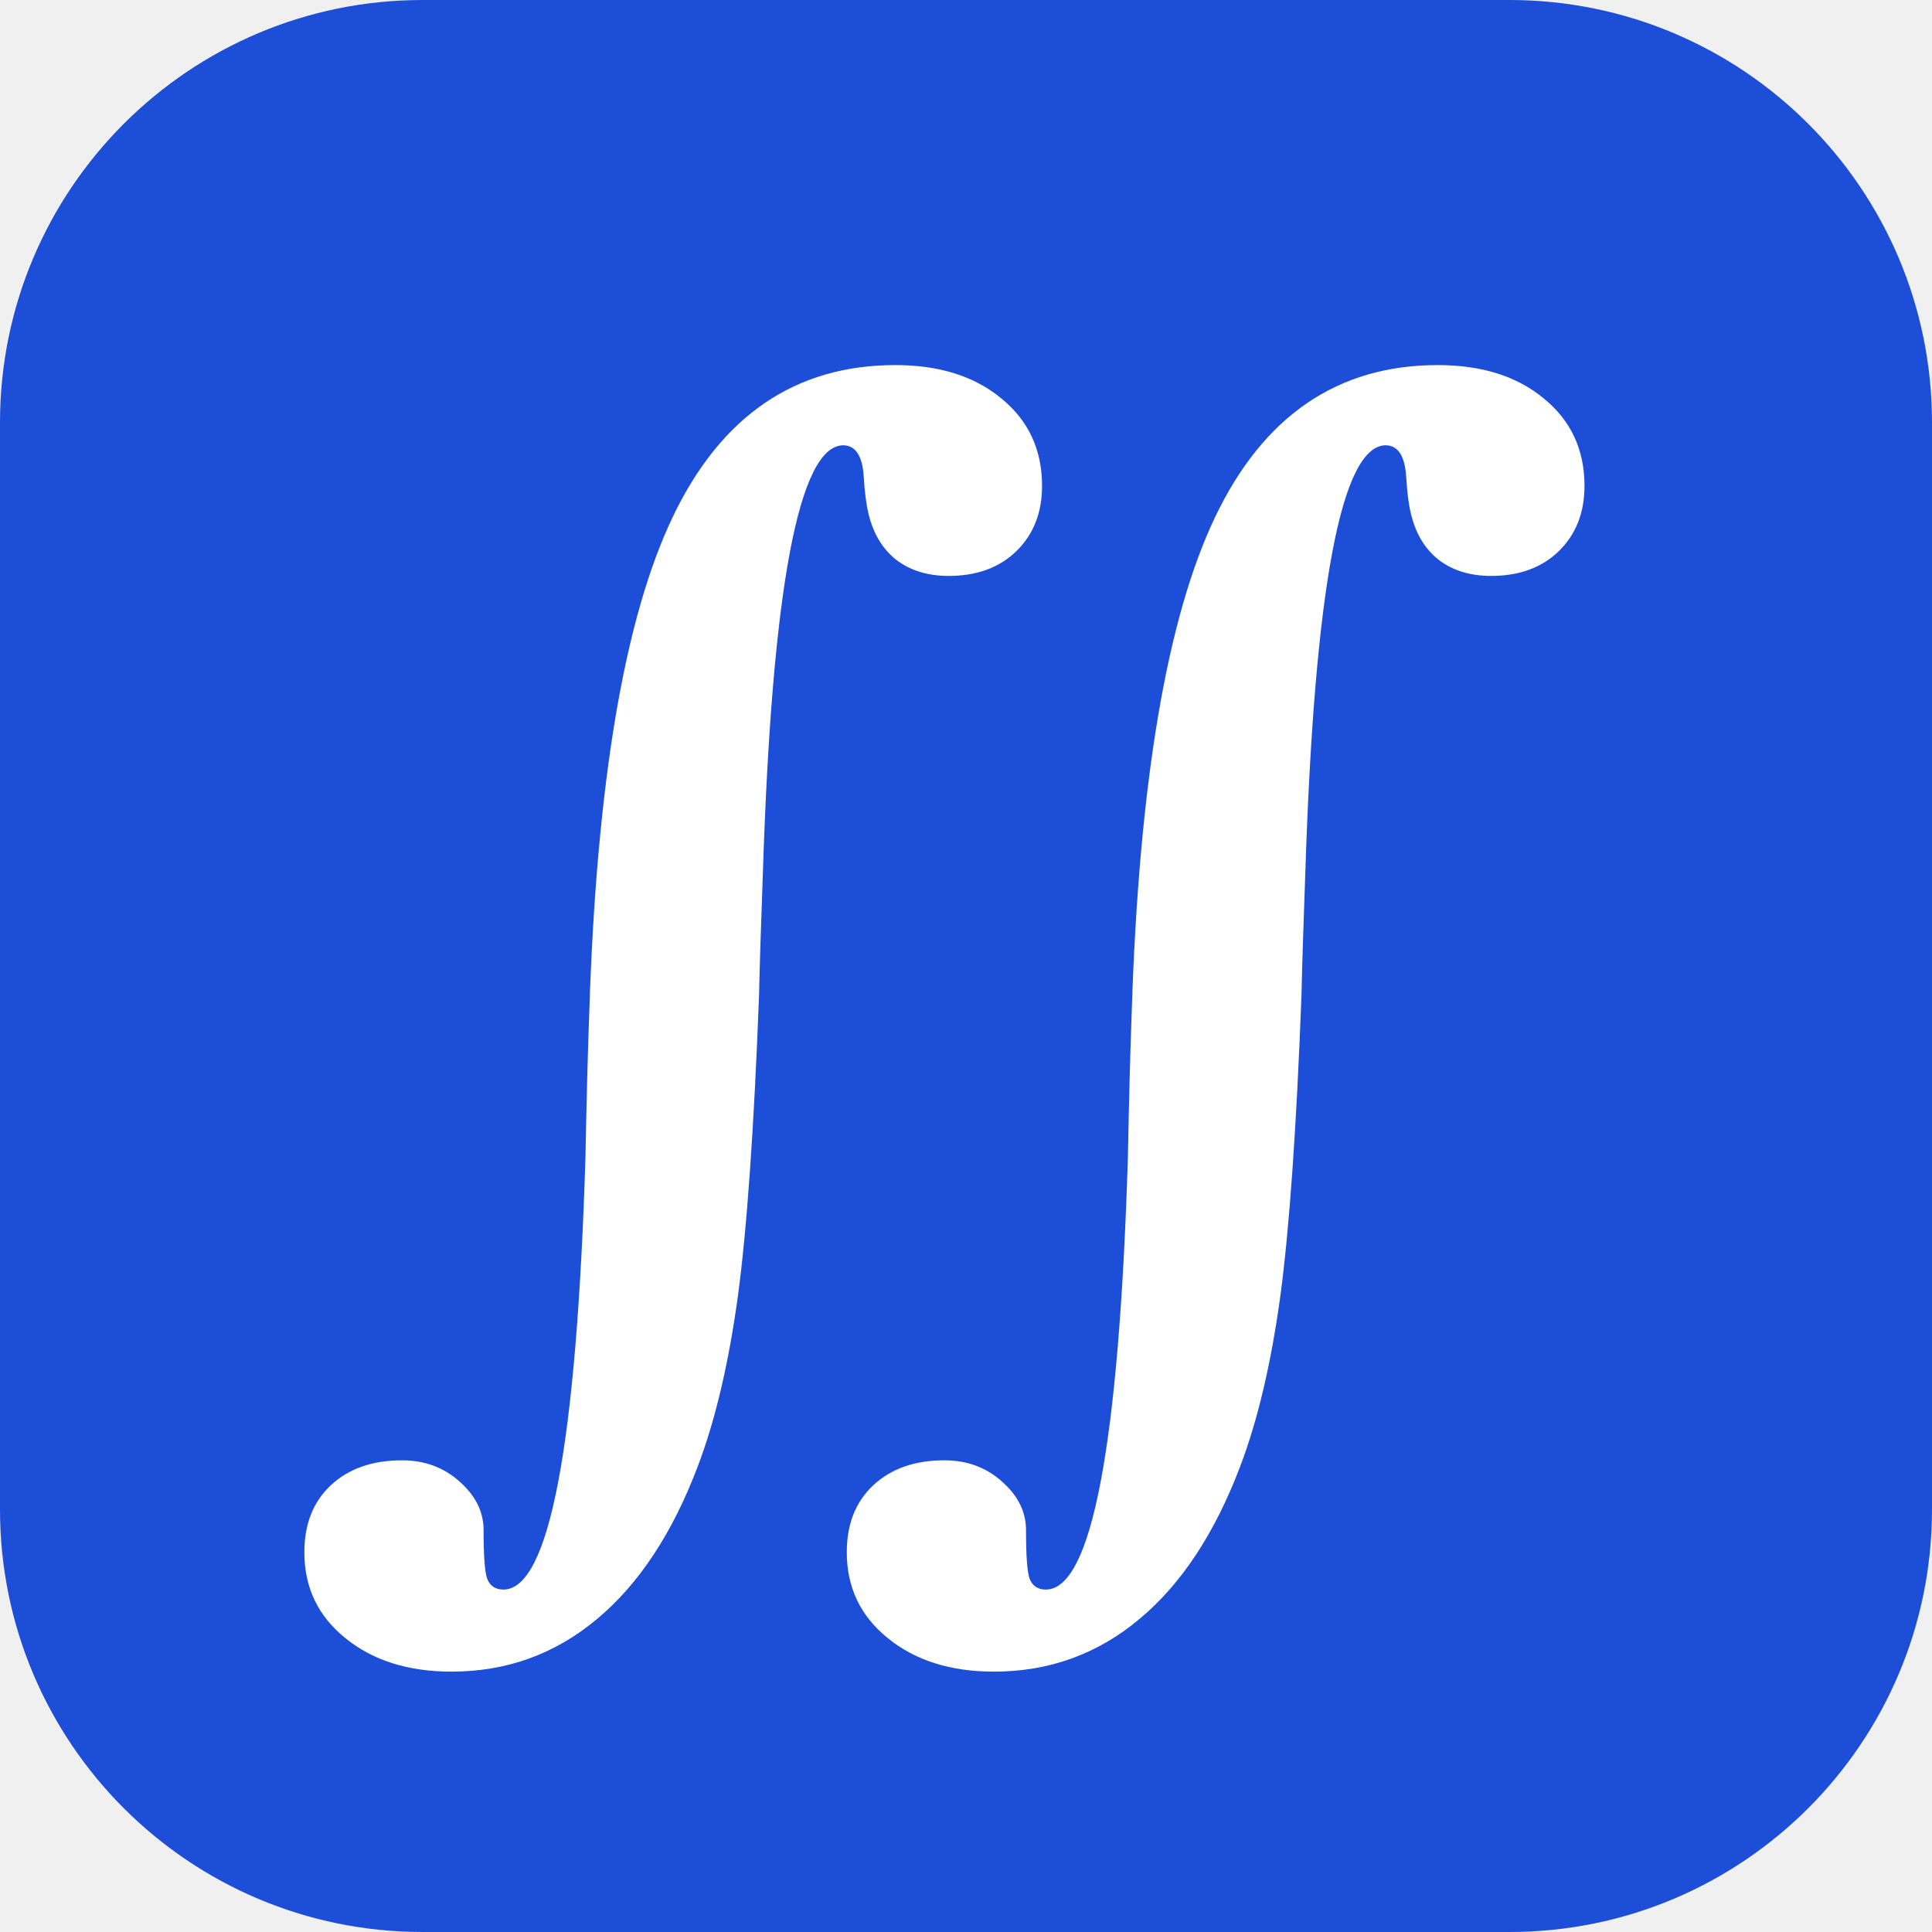
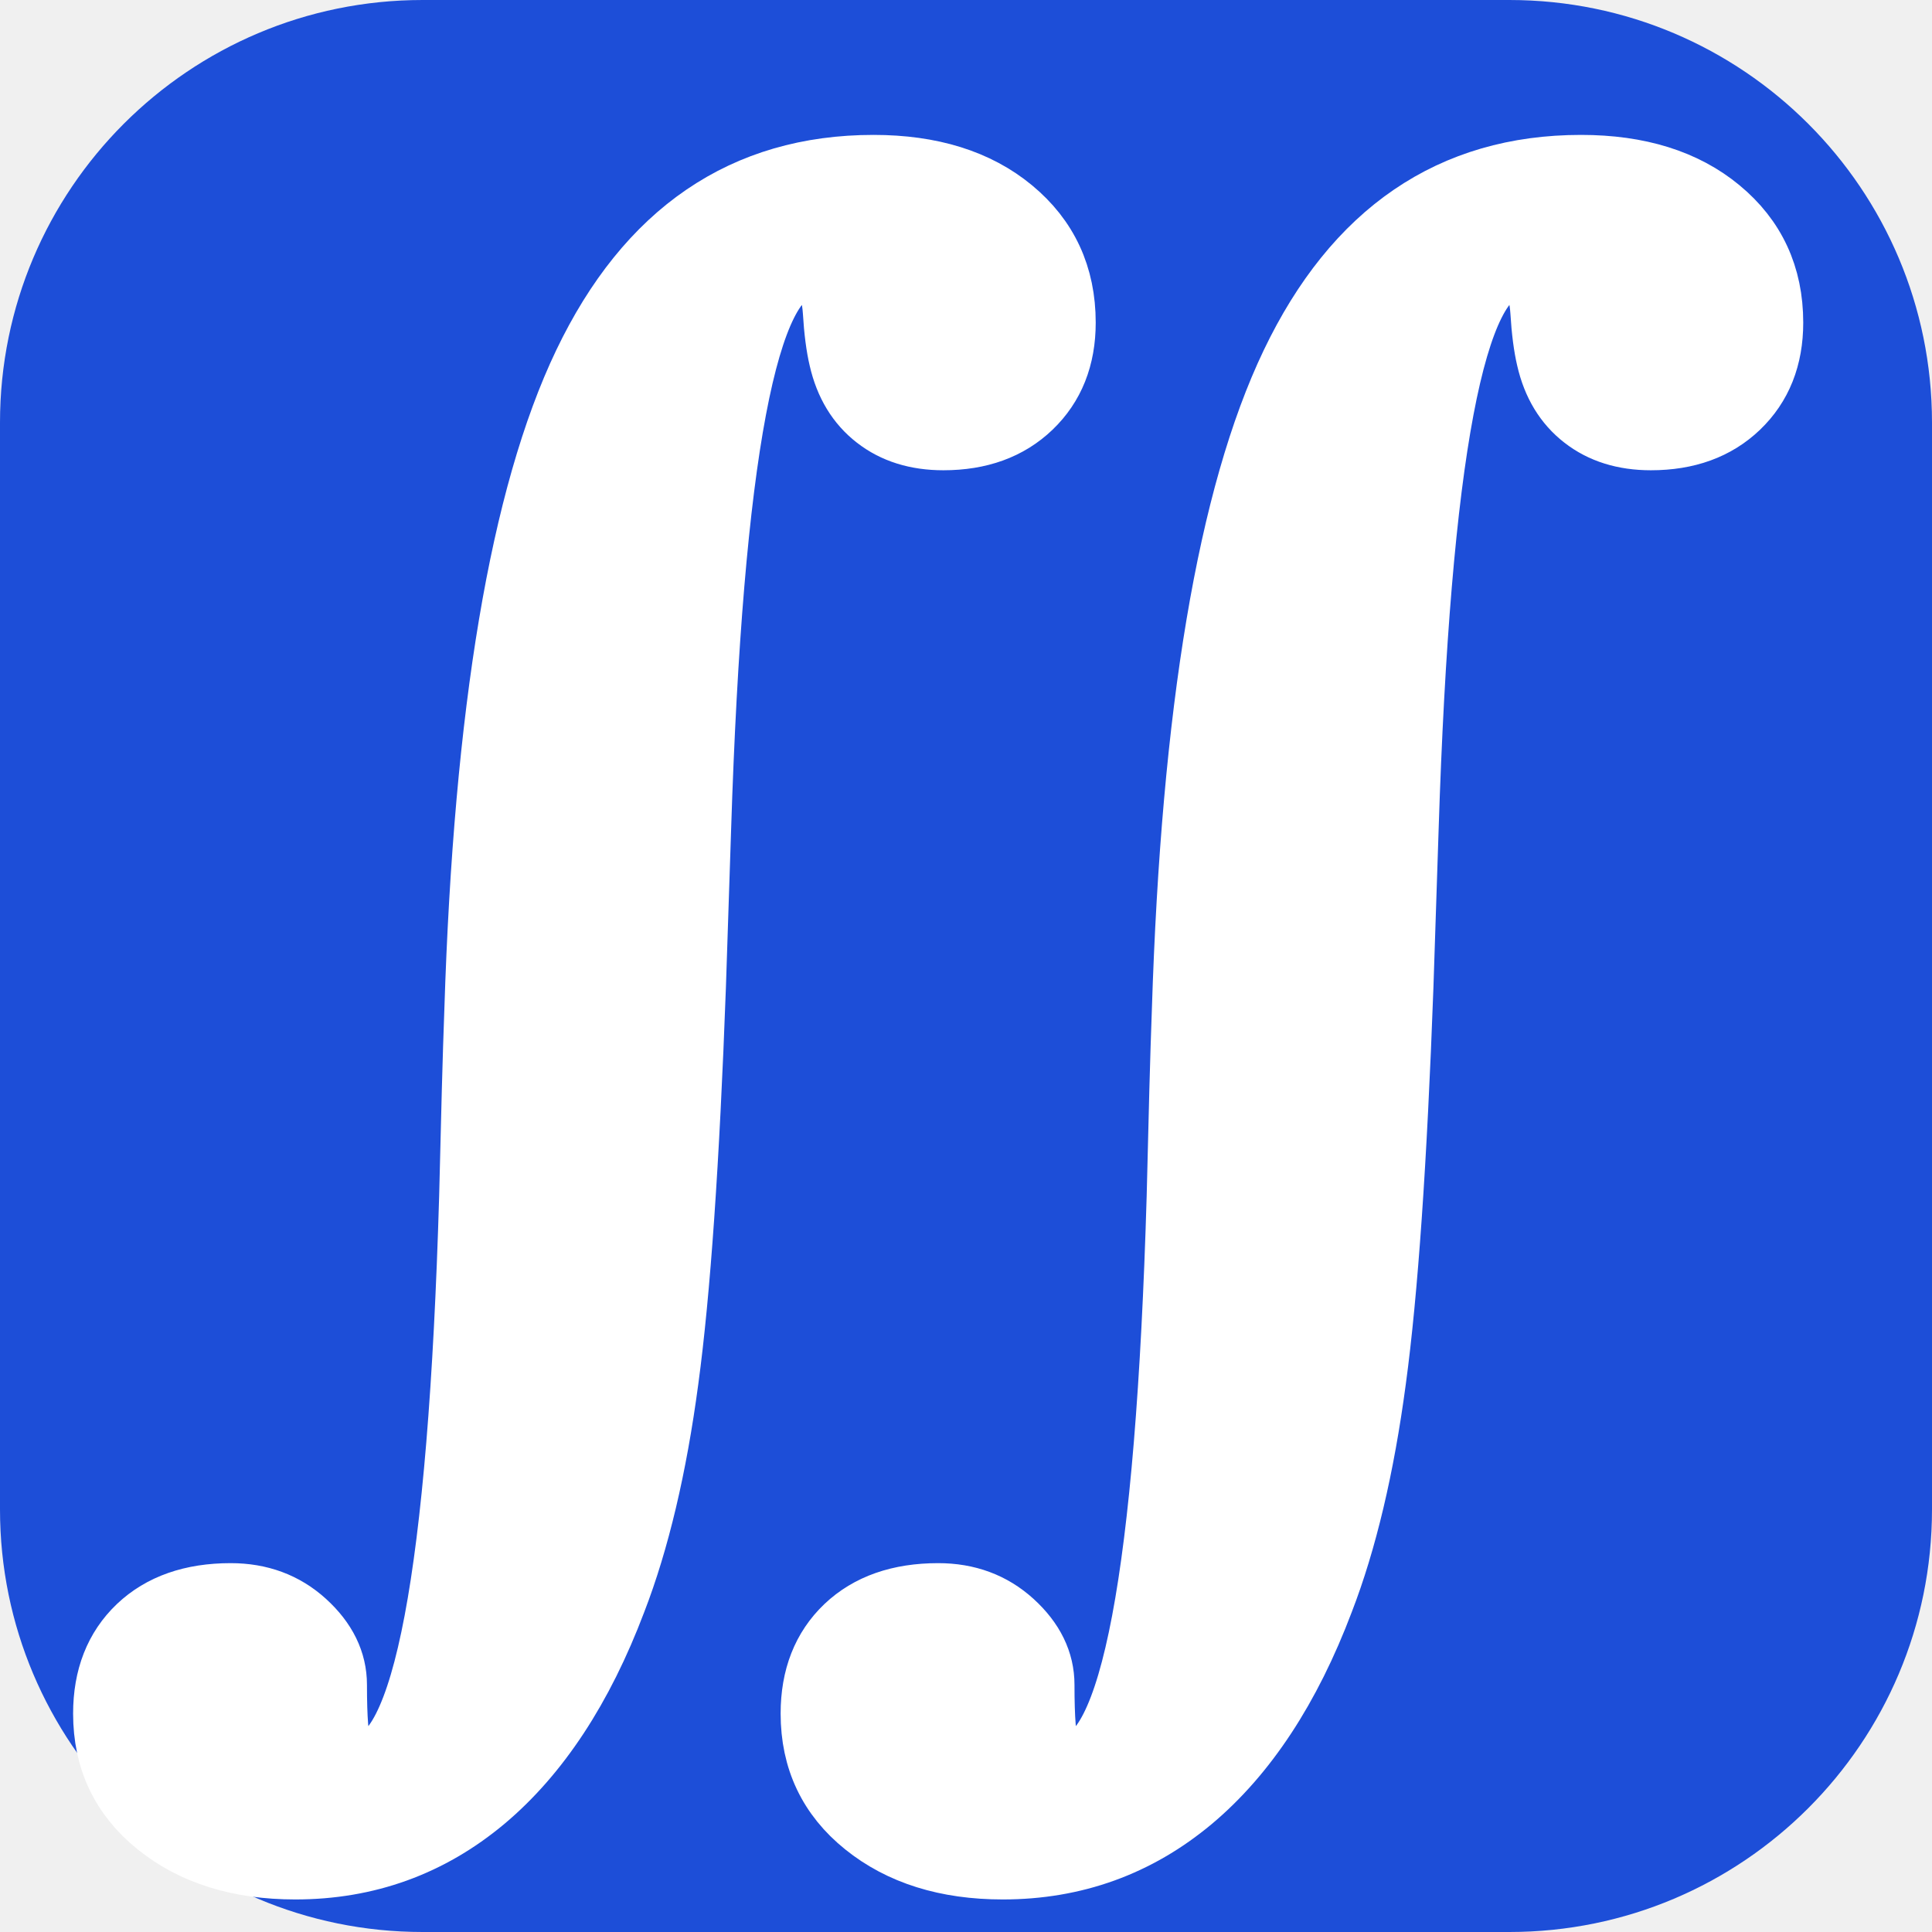
<svg xmlns="http://www.w3.org/2000/svg" viewBox="0 0 64 64">
  <rect width="64" height="64" rx="14" fill="#1d4ed8" />
-   <text x="32" y="47" font-family="Georgia,'Times New Roman',serif" font-size="46" font-weight="700" text-anchor="middle" fill="#fff">∬</text>
+   <text x="32" y="51" font-family="Georgia,'Times New Roman',serif" font-size="60" font-weight="700" text-anchor="middle" fill="#fff" stroke="#fff" stroke-width="2">∬</text>
</svg>
